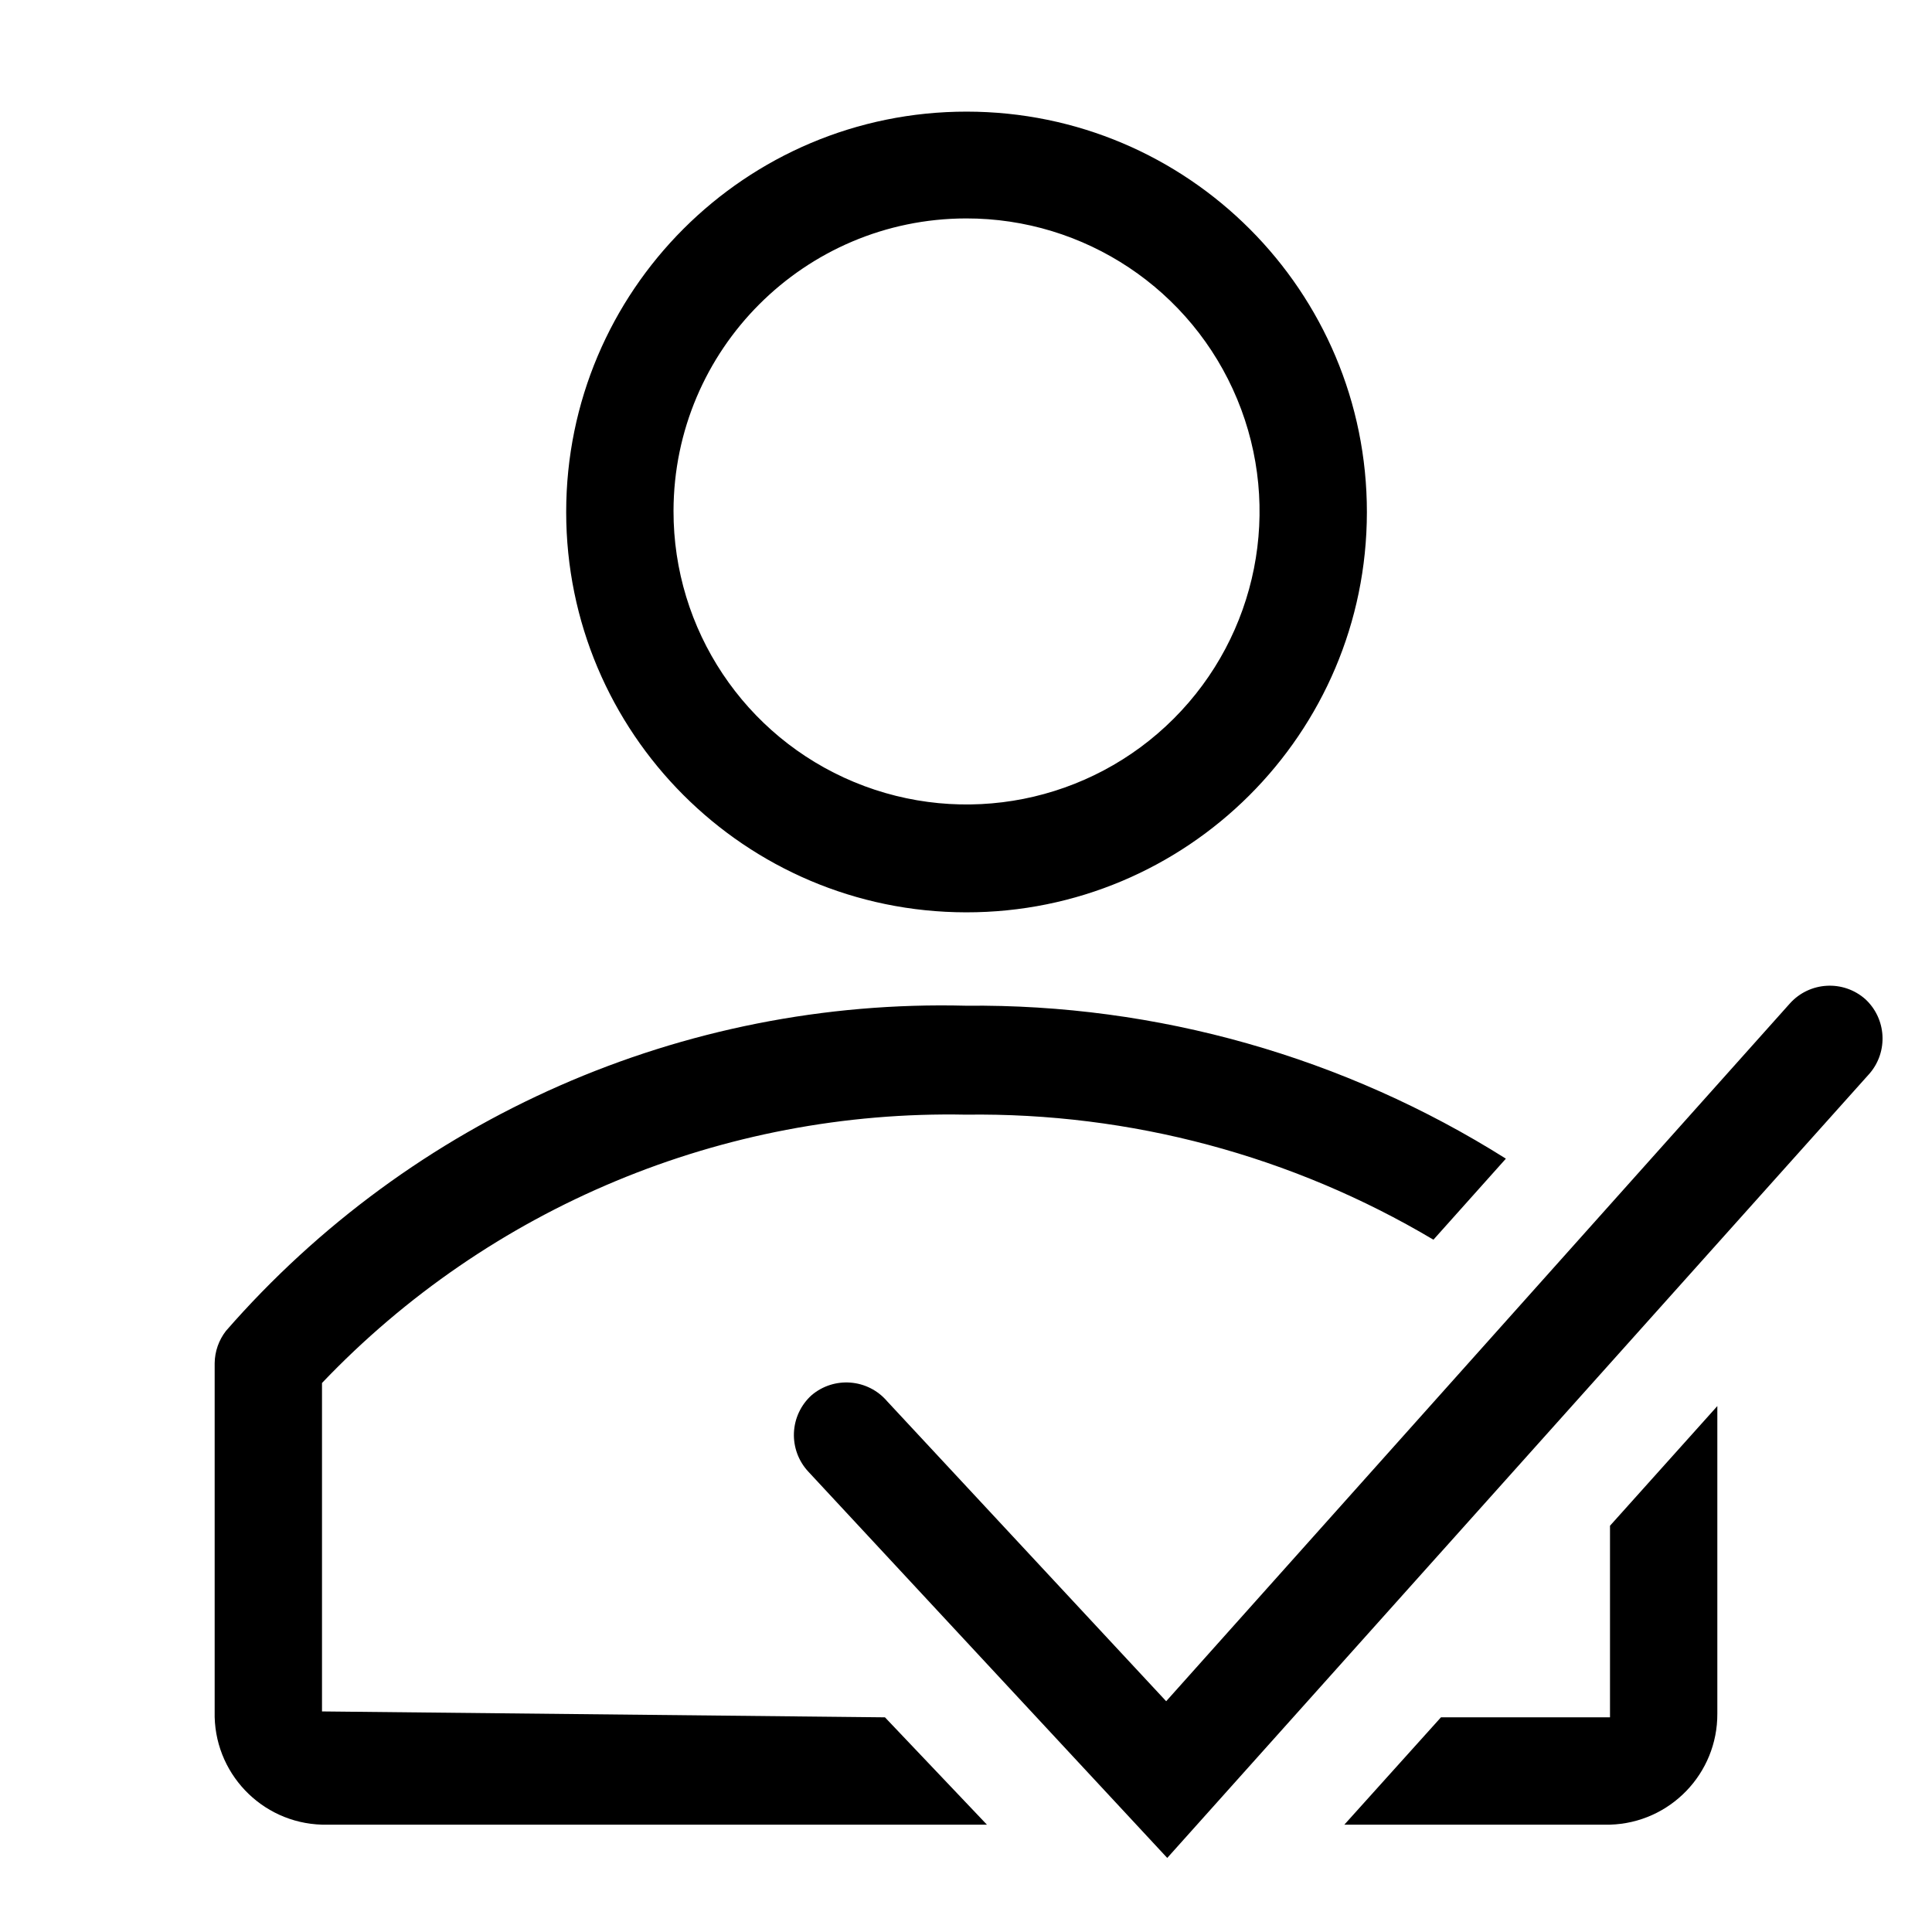
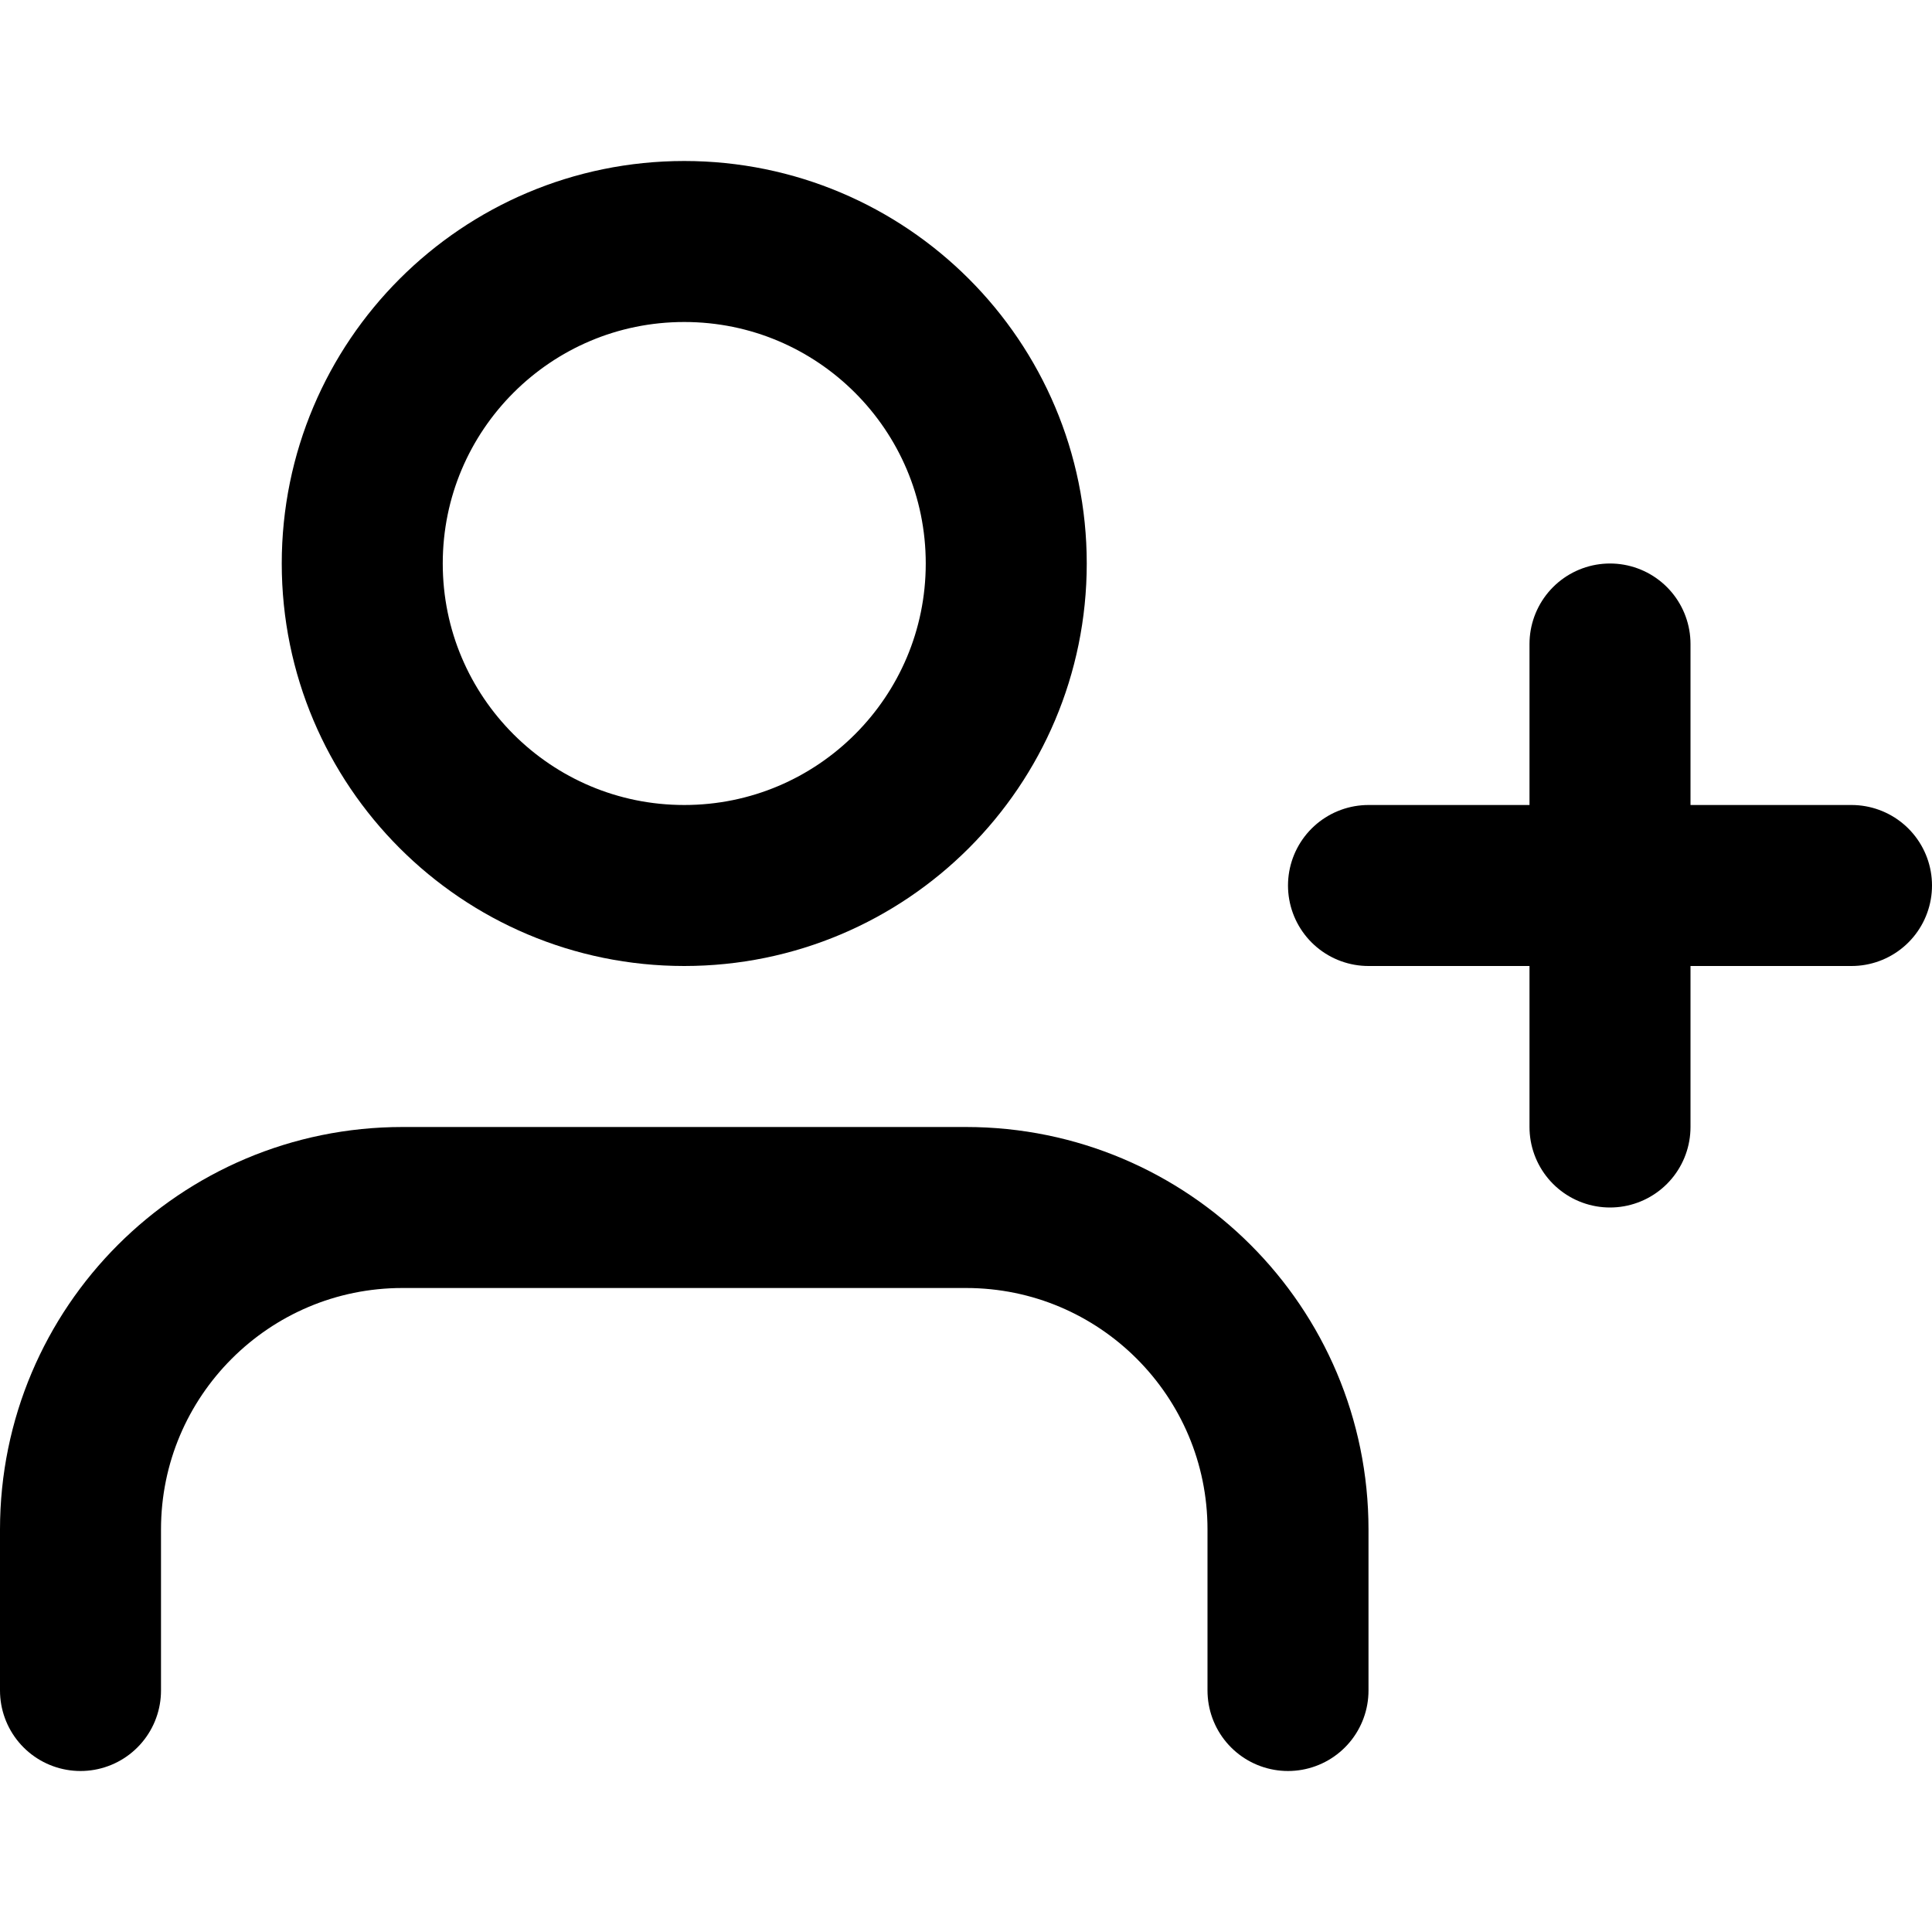
- <svg xmlns="http://www.w3.org/2000/svg" fill="#000000" width="800px" height="800px" viewBox="0 0 36 36" version="1.1" preserveAspectRatio="xMidYMid meet">
-   <path d="M18,17a7.46,7.46,0,1,0-7.45-7.46A7.46,7.46,0,0,0,18,17ZM18,4.07a5.46,5.46,0,1,1-5.45,5.45A5.46,5.46,0,0,1,18,4.07Z" class="clr-i-outline clr-i-outline-path-1" />
-   <path d="M6,31.89V25.77a16.13,16.13,0,0,1,12-5,16.61,16.61,0,0,1,8.71,2.33l1.35-1.51A18.53,18.53,0,0,0,18,18.74,17.7,17.7,0,0,0,4.21,24.8a1,1,0,0,0-.21.6v6.49A2.06,2.06,0,0,0,6,34H18.39l-1.9-2Z" class="clr-i-outline clr-i-outline-path-2" />
-   <path d="M30,31.89,30,32H26.85l-1.8,2H30a2.06,2.06,0,0,0,2-2.07V26.2l-2,2.23Z" class="clr-i-outline clr-i-outline-path-3" />
-   <path d="M34.76,18.62a1,1,0,0,0-1.41.08l-11.62,13-5.2-5.59A1,1,0,0,0,15.12,26a1,1,0,0,0-.06,1.42l6.69,7.2L34.84,20A1,1,0,0,0,34.76,18.62Z" class="clr-i-outline clr-i-outline-path-4" />
-   <rect x="0" y="0" width="36" height="36" fill-opacity="0" />
+ <svg xmlns="http://www.w3.org/2000/svg" width="24" height="24" viewBox="0 0 24 24" fill="none" stroke="currentColor" stroke-width="2" stroke-linecap="round" stroke-linejoin="round">
+   <path d="M16 21v-2a4 4 0 0 0-4-4H5a4 4 0 0 0-4 4v2" />
+   <circle cx="8.5" cy="7" r="4" />
+   <line x1="20" y1="8" x2="20" y2="14" />
+   <line x1="23" y1="11" x2="17" y2="11" />
</svg>
